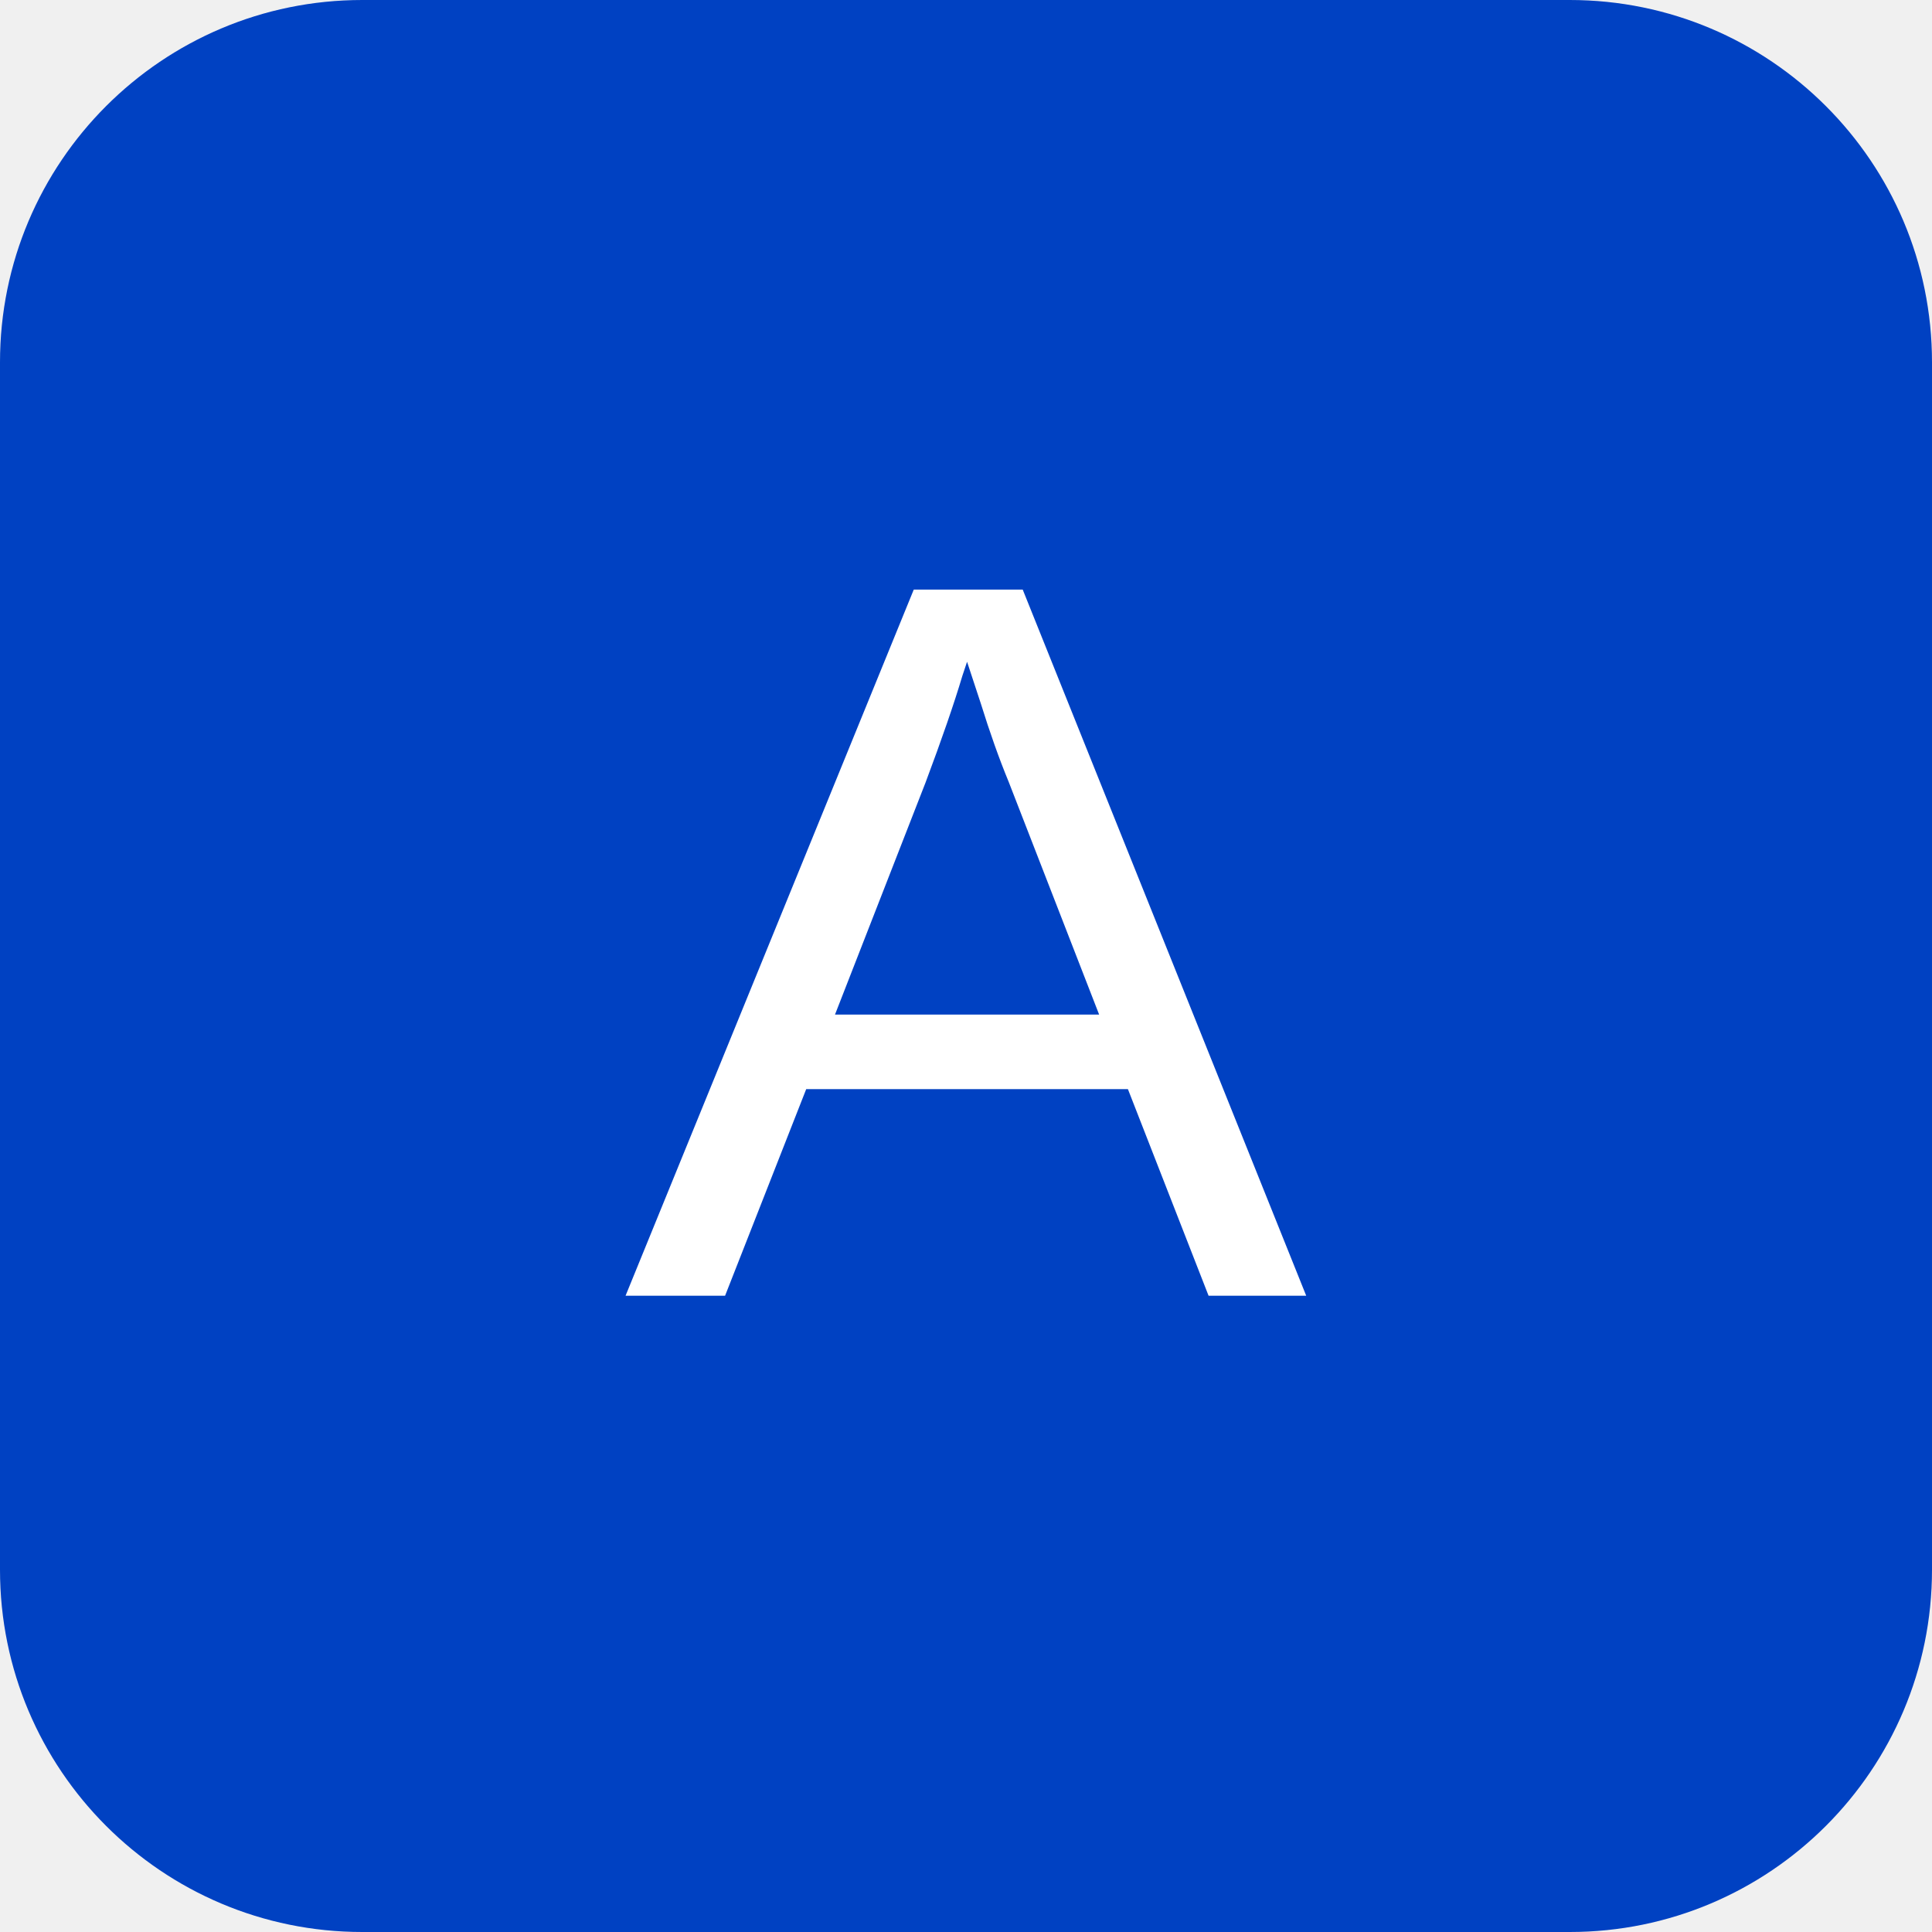
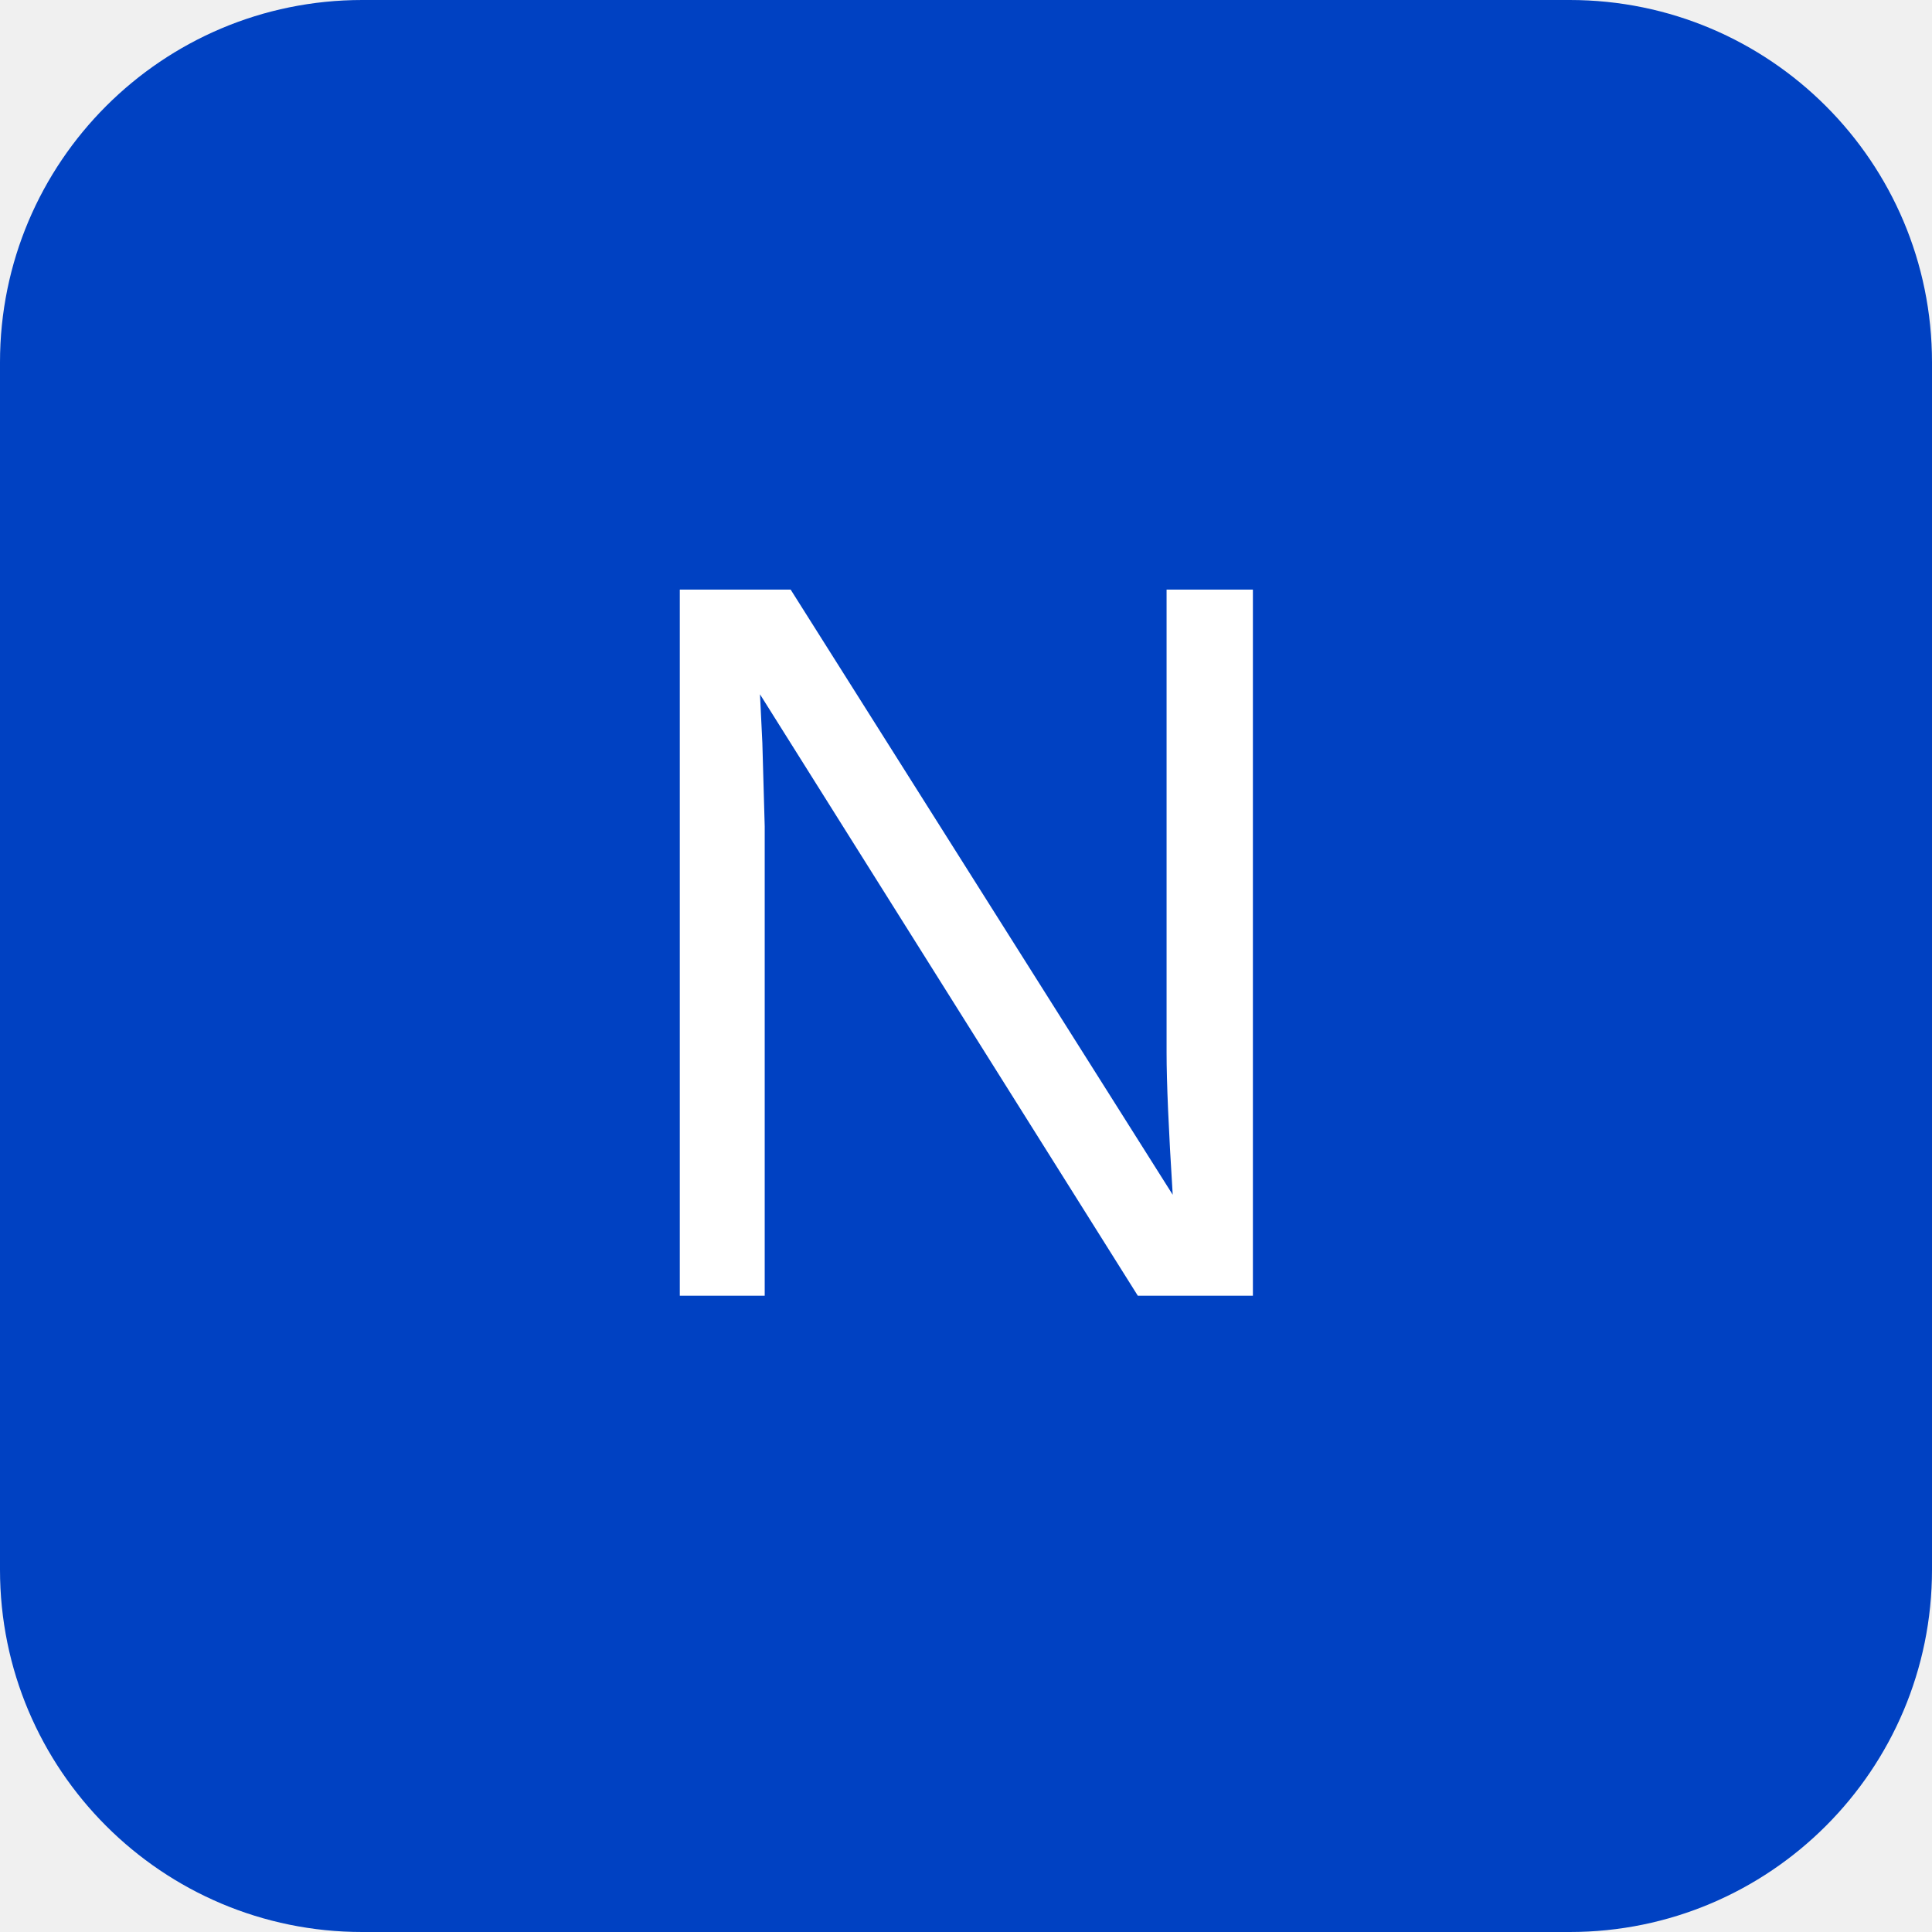
<svg xmlns="http://www.w3.org/2000/svg" viewBox="0 0 64 64">
  <rect width="64" height="64" rx="12" fill="#0041C2" />
-   <text x="50%" y="52%" font-family="Arial, Helvetica, sans-serif" font-size="34" fill="#fff" text-anchor="middle" dominant-baseline="middle">A</text>
+   <text x="50%" y="52%" font-family="Arial, Helvetica, sans-serif" font-size="34" fill="#fff" text-anchor="middle" dominant-baseline="middle">N</text>
</svg>
